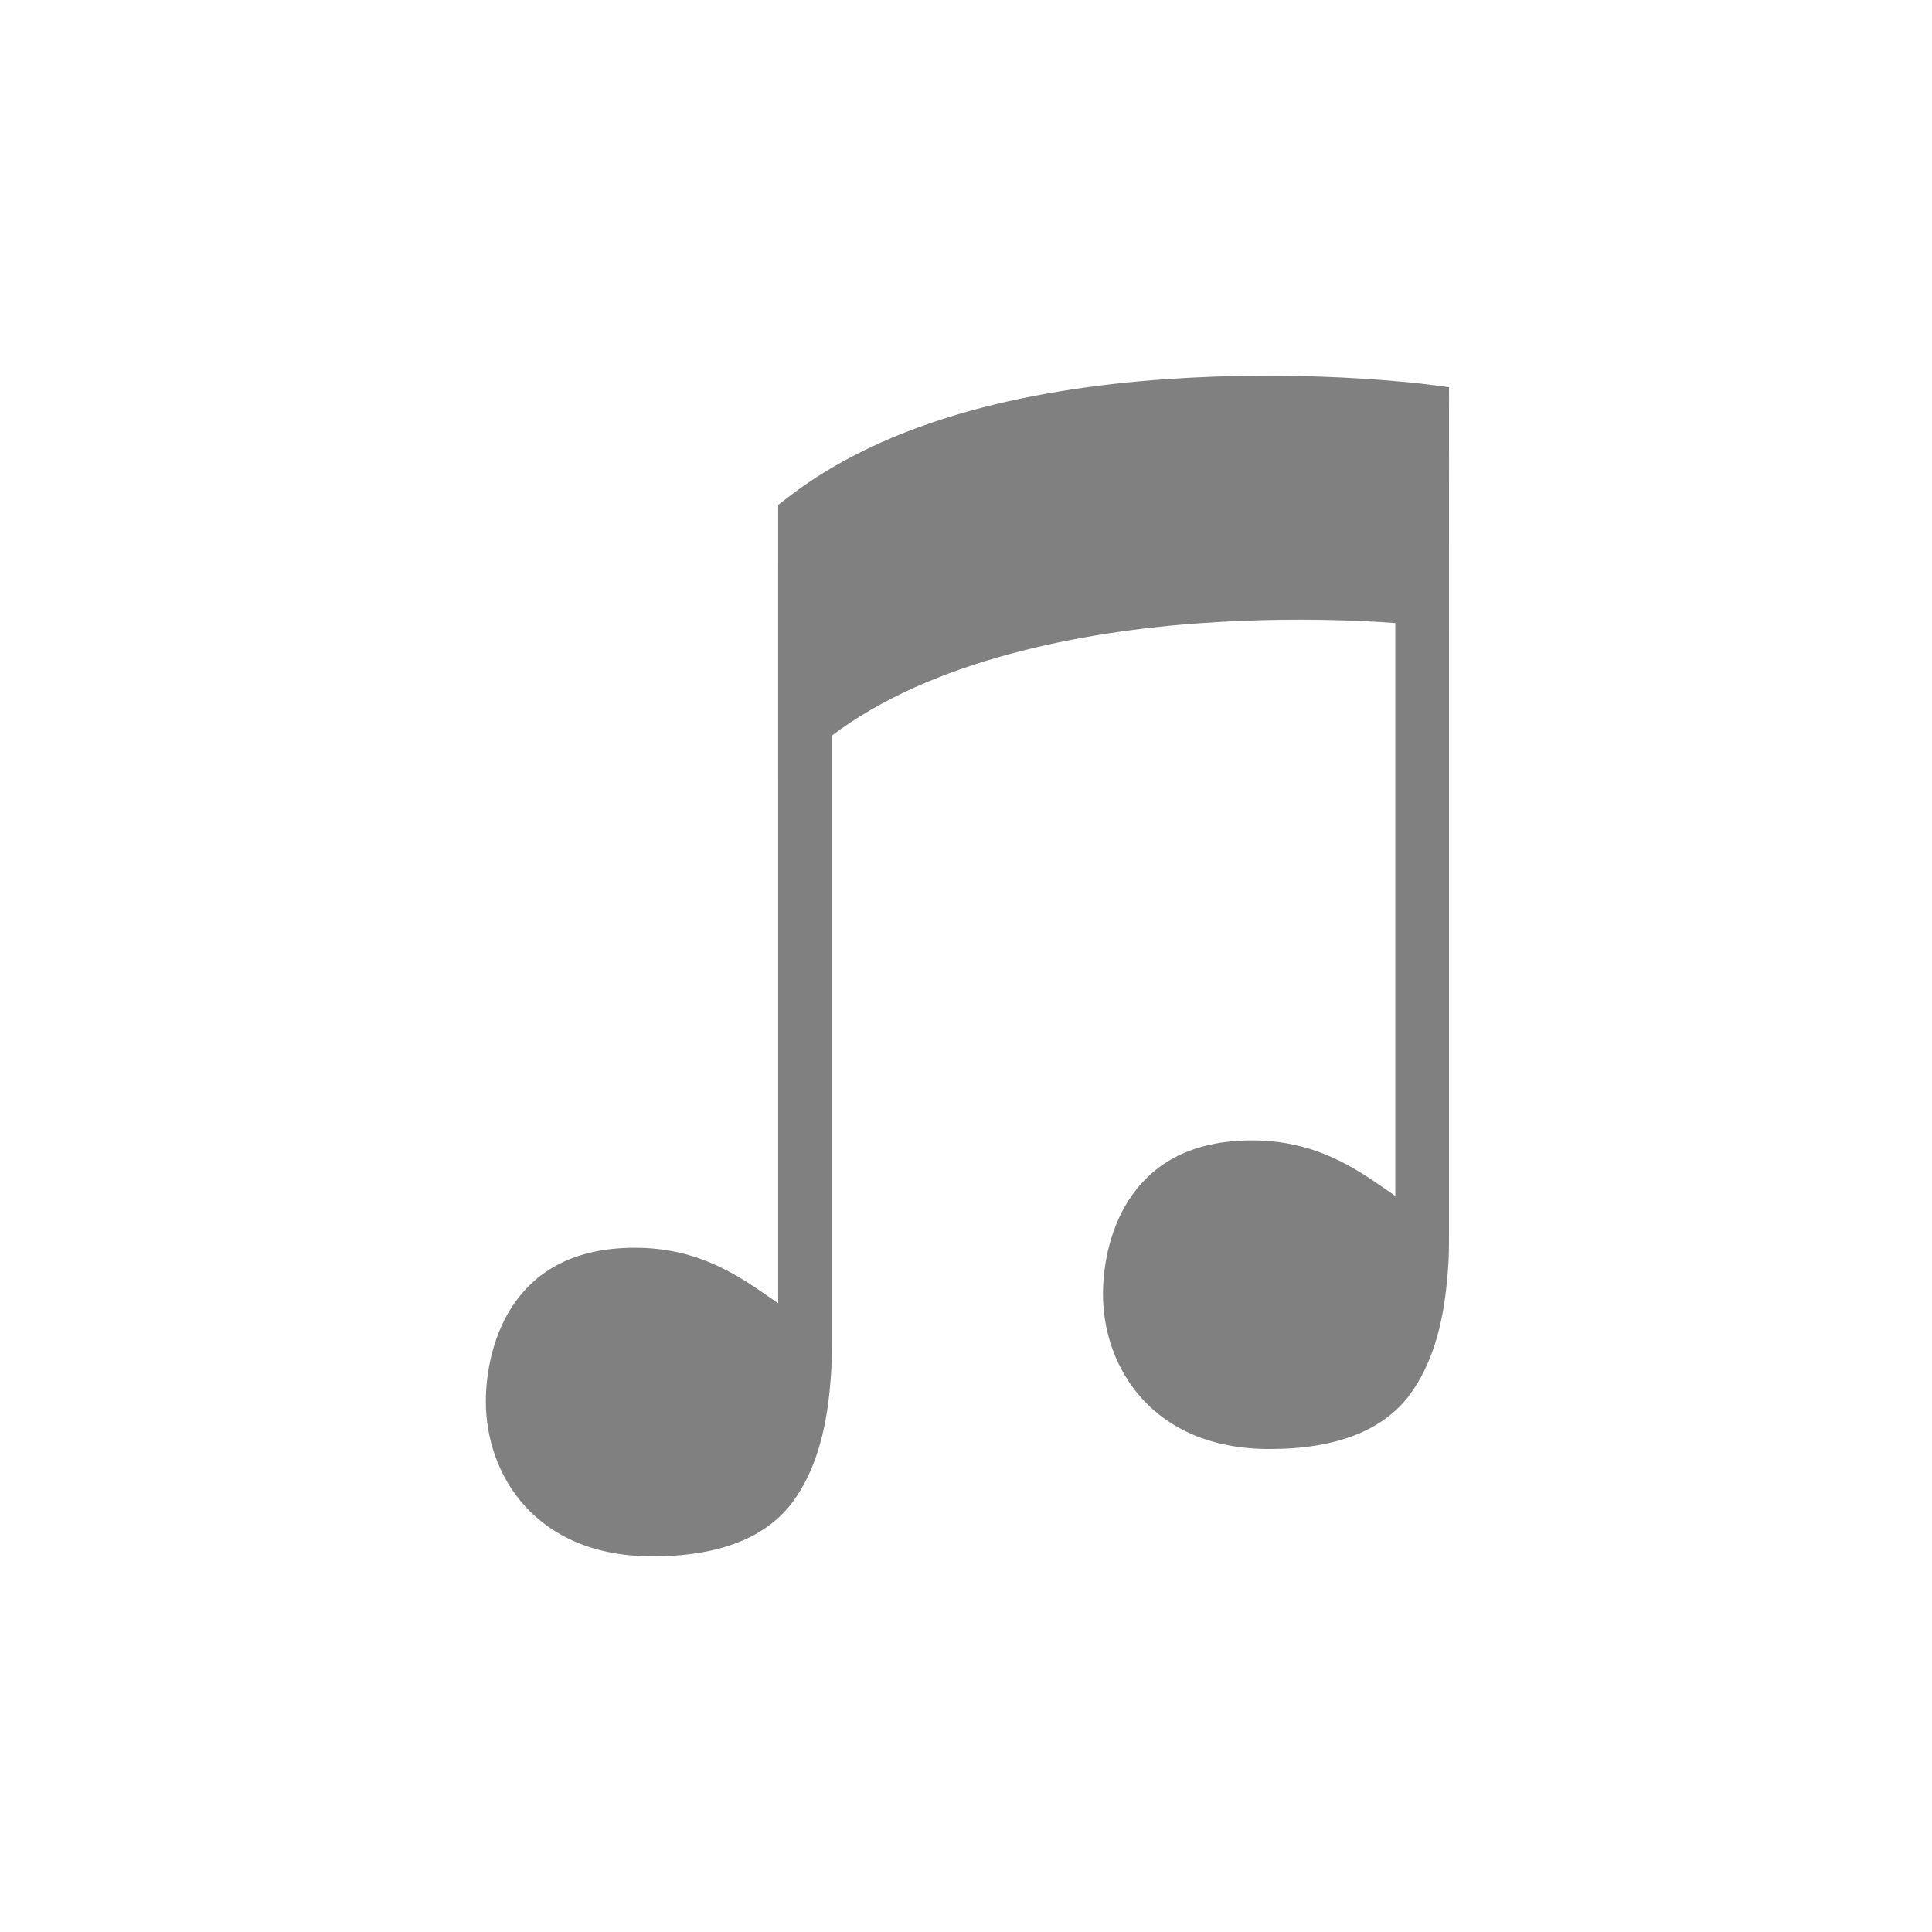
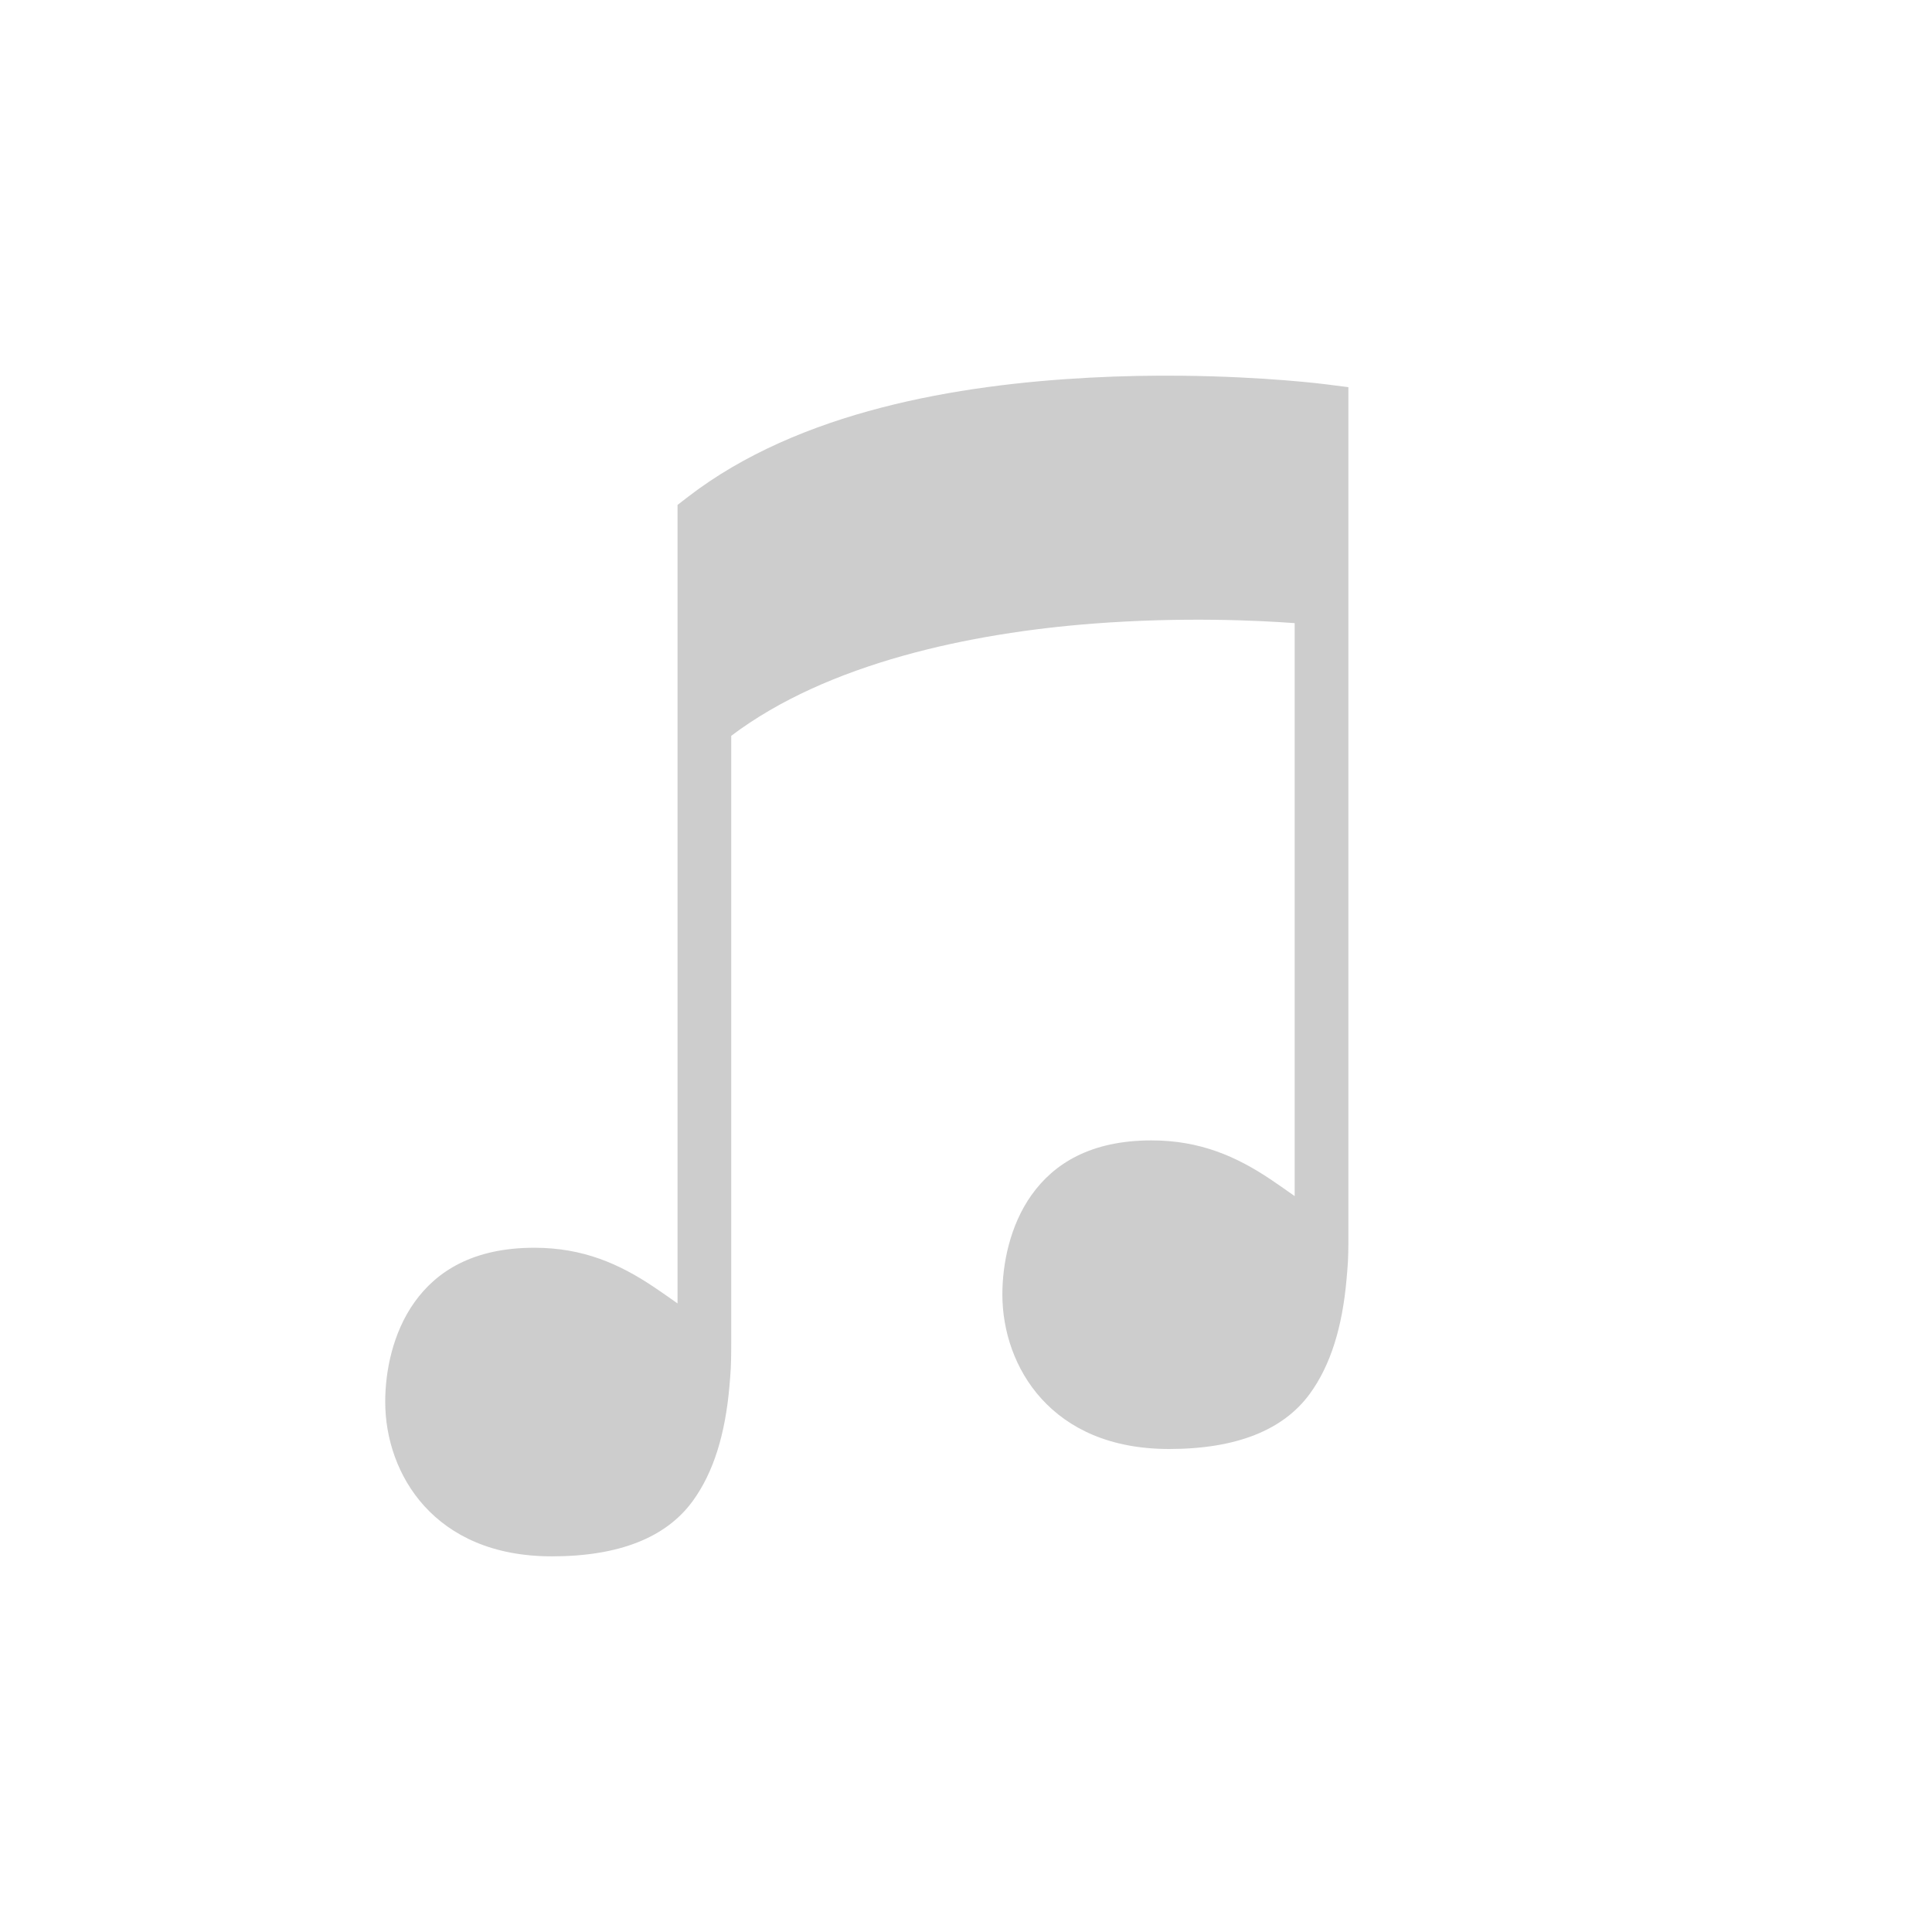
<svg xmlns="http://www.w3.org/2000/svg" width="96" height="96" id="svg4874" version="1.1" viewBox="0 0 96 96">
  <defs id="defs4876" />
  <g id="layer1" transform="translate(67.85715,-78.50504)">
    <g transform="matrix(0,-1,-1,0,373.5051,516.505)" id="g4845" style="display:inline">
      <g transform="matrix(-0.9996045,0,0,1,575.943,-611)" id="g4778">
        <g transform="matrix(-1,0,0,1,576,611)" id="g4780" style="display:inline">
          <rect style="color:#000000;display:inline;overflow:visible;visibility:visible;fill:none;stroke:none;stroke-width:4;marker:none;enable-background:accumulate" id="rect4782" width="96.038" height="96" x="-438.002" y="345.362" transform="scale(-1,1)" />
-           <path style="font-style:normal;font-variant:normal;font-weight:normal;font-stretch:normal;font-size:15px;line-height:125%;font-family:Ubuntu;-inkscape-font-specification:Ubuntu;text-align:center;letter-spacing:0px;word-spacing:0px;writing-mode:lr-tb;text-anchor:middle;display:inline;fill:#808080;fill-opacity:1;stroke:none;stroke-width:1;enable-background:new" d="m 375.978,409.811 c 0,3.039 -1.164,4.852 -2.698,5.949 -1.533,1.097 -3.466,1.461 -4.96,1.461 -1.802,0 -3.724,-0.615 -5.19,-1.949 -1.465,-1.334 -2.492,-3.385 -2.492,-6.333 0,-3.33 0.931,-5.672 2.747,-6.996 1.43,-1.042 3.341,-1.619 5.698,-1.824 h 0.004 0.003 c 0.286,-0.029 0.579,-0.05 0.882,-0.068 0.466,-0.028 1.338,-0.022 1.338,-0.022 0.933,1.296 1.835,2.529 2.725,3.855 h -10e-4 c 1.136,1.695 1.945,3.501 1.945,5.927 z" id="path4167" />
-           <path style="color:#000000;font-style:normal;font-variant:normal;font-weight:normal;font-stretch:normal;font-size:medium;line-height:normal;font-family:sans-serif;font-variant-ligatures:normal;font-variant-position:normal;font-variant-caps:normal;font-variant-numeric:normal;font-variant-alternates:normal;font-feature-settings:normal;text-indent:0;text-align:start;text-decoration:none;text-decoration-line:none;text-decoration-style:solid;text-decoration-color:#000000;letter-spacing:normal;word-spacing:normal;text-transform:none;writing-mode:lr-tb;direction:ltr;baseline-shift:baseline;text-anchor:start;white-space:normal;shape-padding:0;clip-rule:nonzero;display:inline;overflow:visible;visibility:visible;opacity:1;isolation:auto;mix-blend-mode:normal;color-interpolation:sRGB;color-interpolation-filters:linearRGB;solid-color:#000000;solid-opacity:1;fill:#808080;fill-opacity:1;fill-rule:nonzero;stroke:none;stroke-width:4.001;stroke-linecap:butt;stroke-linejoin:miter;stroke-miterlimit:4;stroke-dasharray:none;stroke-dashoffset:0;stroke-opacity:1;marker:none;color-rendering:auto;image-rendering:auto;shape-rendering:auto;text-rendering:auto;enable-background:accumulate" d="m 371.31,400.028 v 2.668 h 38.682 v -2.668 z" id="path4263" />
-           <path style="font-style:normal;font-variant:normal;font-weight:normal;font-stretch:normal;font-size:15px;line-height:125%;font-family:Ubuntu;-inkscape-font-specification:Ubuntu;text-align:center;letter-spacing:0px;word-spacing:0px;writing-mode:lr-tb;text-anchor:middle;display:inline;fill:#808080;fill-opacity:1;stroke:none;stroke-width:1;enable-background:new" d="m 381.313,379.145 c 0,3.039 -1.164,4.852 -2.698,5.949 -1.533,1.097 -3.466,1.461 -4.96,1.461 -1.802,0 -3.724,-0.615 -5.19,-1.949 -1.465,-1.334 -2.492,-3.385 -2.492,-6.333 0,-3.33 0.931,-5.672 2.747,-6.996 1.43,-1.042 3.341,-1.618 5.698,-1.824 h 0.004 0.003 c 0.286,-0.029 0.579,-0.05 0.882,-0.068 0.466,-0.028 1.338,-0.022 1.338,-0.022 0.933,1.296 1.835,2.529 2.725,3.855 h -10e-4 c 1.136,1.695 1.945,3.501 1.945,5.927 z" id="path4163" />
-           <path style="color:#000000;font-style:normal;font-variant:normal;font-weight:normal;font-stretch:normal;font-size:medium;line-height:normal;font-family:sans-serif;font-variant-ligatures:normal;font-variant-position:normal;font-variant-caps:normal;font-variant-numeric:normal;font-variant-alternates:normal;font-feature-settings:normal;text-indent:0;text-align:start;text-decoration:none;text-decoration-line:none;text-decoration-style:solid;text-decoration-color:#000000;letter-spacing:normal;word-spacing:normal;text-transform:none;writing-mode:lr-tb;direction:ltr;baseline-shift:baseline;text-anchor:start;white-space:normal;shape-padding:0;clip-rule:nonzero;display:inline;overflow:visible;visibility:visible;opacity:1;isolation:auto;mix-blend-mode:normal;color-interpolation:sRGB;color-interpolation-filters:linearRGB;solid-color:#000000;solid-opacity:1;fill:#808080;fill-opacity:1;fill-rule:nonzero;stroke:none;stroke-width:4.001;stroke-linecap:butt;stroke-linejoin:miter;stroke-miterlimit:4;stroke-dasharray:none;stroke-dashoffset:0;stroke-opacity:1;marker:none;color-rendering:auto;image-rendering:auto;shape-rendering:auto;text-rendering:auto;enable-background:accumulate" d="m 376.644,369.362 v 2.668 h 38.682 v -2.668 z" id="path4267" />
-           <path style="color:#000000;font-style:normal;font-variant:normal;font-weight:normal;font-stretch:normal;font-size:medium;line-height:normal;font-family:sans-serif;font-variant-ligatures:normal;font-variant-position:normal;font-variant-caps:normal;font-variant-numeric:normal;font-variant-alternates:normal;font-feature-settings:normal;text-indent:0;text-align:start;text-decoration:none;text-decoration-line:none;text-decoration-style:solid;text-decoration-color:#000000;letter-spacing:normal;word-spacing:normal;text-transform:none;writing-mode:lr-tb;direction:ltr;baseline-shift:baseline;text-anchor:start;white-space:normal;shape-padding:0;clip-rule:nonzero;display:inline;overflow:visible;visibility:visible;opacity:1;isolation:auto;mix-blend-mode:normal;color-interpolation:sRGB;color-interpolation-filters:linearRGB;solid-color:#000000;solid-opacity:1;fill:#808080;fill-opacity:1;fill-rule:nonzero;stroke:none;stroke-width:4.001;stroke-linecap:butt;stroke-linejoin:miter;stroke-miterlimit:4;stroke-dasharray:none;stroke-dashoffset:0;stroke-opacity:1;marker:none;color-rendering:auto;image-rendering:auto;shape-rendering:auto;text-rendering:auto;enable-background:accumulate" d="m 406.768,369.362 0.164,1.48 c 0,0 0.549,4.97 0.069,11.215 -0.48,6.245 -2.046,13.68 -5.951,18.462 l -1.777,2.177 h 13.63 l 0.401,-0.52 c 4.277,-5.552 5.578,-13.442 5.924,-19.947 0.347,-6.505 -0.323,-11.704 -0.323,-11.704 l -0.15,-1.164 z" id="path4174" />
+           <path style="font-style:normal;font-variant:normal;font-weight:normal;font-stretch:normal;font-size:15px;line-height:125%;font-family:Ubuntu;-inkscape-font-specification:Ubuntu;text-align:center;letter-spacing:0px;word-spacing:0px;writing-mode:lr-tb;text-anchor:middle;display:inline;fill:#cdcdcd;fill-opacity:1;stroke:none;stroke-width:1;enable-background:new" d="M 58.705 18.67 C 57.303 18.656 55.759 18.679 54.133 18.766 C 47.628 19.112 39.737 20.412 34.186 24.688 L 33.666 25.09 L 33.666 38.715 L 33.666 64.766 C 33.273 64.49 32.885 64.214 32.479 63.941 L 32.479 63.943 C 30.784 62.808 28.977 62 26.551 62 C 23.512 62 21.699 63.165 20.602 64.697 C 19.504 66.23 19.141 68.161 19.141 69.654 C 19.141 71.455 19.756 73.377 21.09 74.842 C 22.424 76.306 24.475 77.334 27.424 77.334 C 30.754 77.334 33.096 76.404 34.42 74.588 C 35.462 73.158 36.038 71.249 36.244 68.893 L 36.244 68.889 L 36.244 68.885 C 36.273 68.599 36.292 68.306 36.311 68.004 C 36.338 67.538 36.334 66.666 36.334 66.666 L 36.334 36.564 C 41.124 32.939 48.267 31.452 54.305 30.988 C 58.783 30.644 62.528 30.831 64.332 30.963 L 64.332 59.434 C 63.939 59.158 63.551 58.882 63.145 58.609 C 61.45 57.474 59.643 56.666 57.217 56.666 C 54.178 56.666 52.365 57.831 51.268 59.363 C 50.17 60.896 49.807 62.829 49.807 64.322 C 49.807 66.123 50.422 68.045 51.756 69.51 C 53.09 70.974 55.141 72 58.09 72 C 61.42 72 63.762 71.07 65.086 69.254 C 66.128 67.824 66.704 65.915 66.91 63.559 L 66.91 63.555 L 66.91 63.551 C 66.939 63.265 66.96 62.972 66.979 62.67 C 67.006 62.205 67 61.335 67 61.332 L 67 31.223 L 67 19.238 L 65.836 19.09 C 65.836 19.09 62.912 18.712 58.705 18.67 z " transform="matrix(0,-1,-1.000396,0,438.0025,441.3622)" id="path4167" />
        </g>
      </g>
    </g>
  </g>
</svg>
